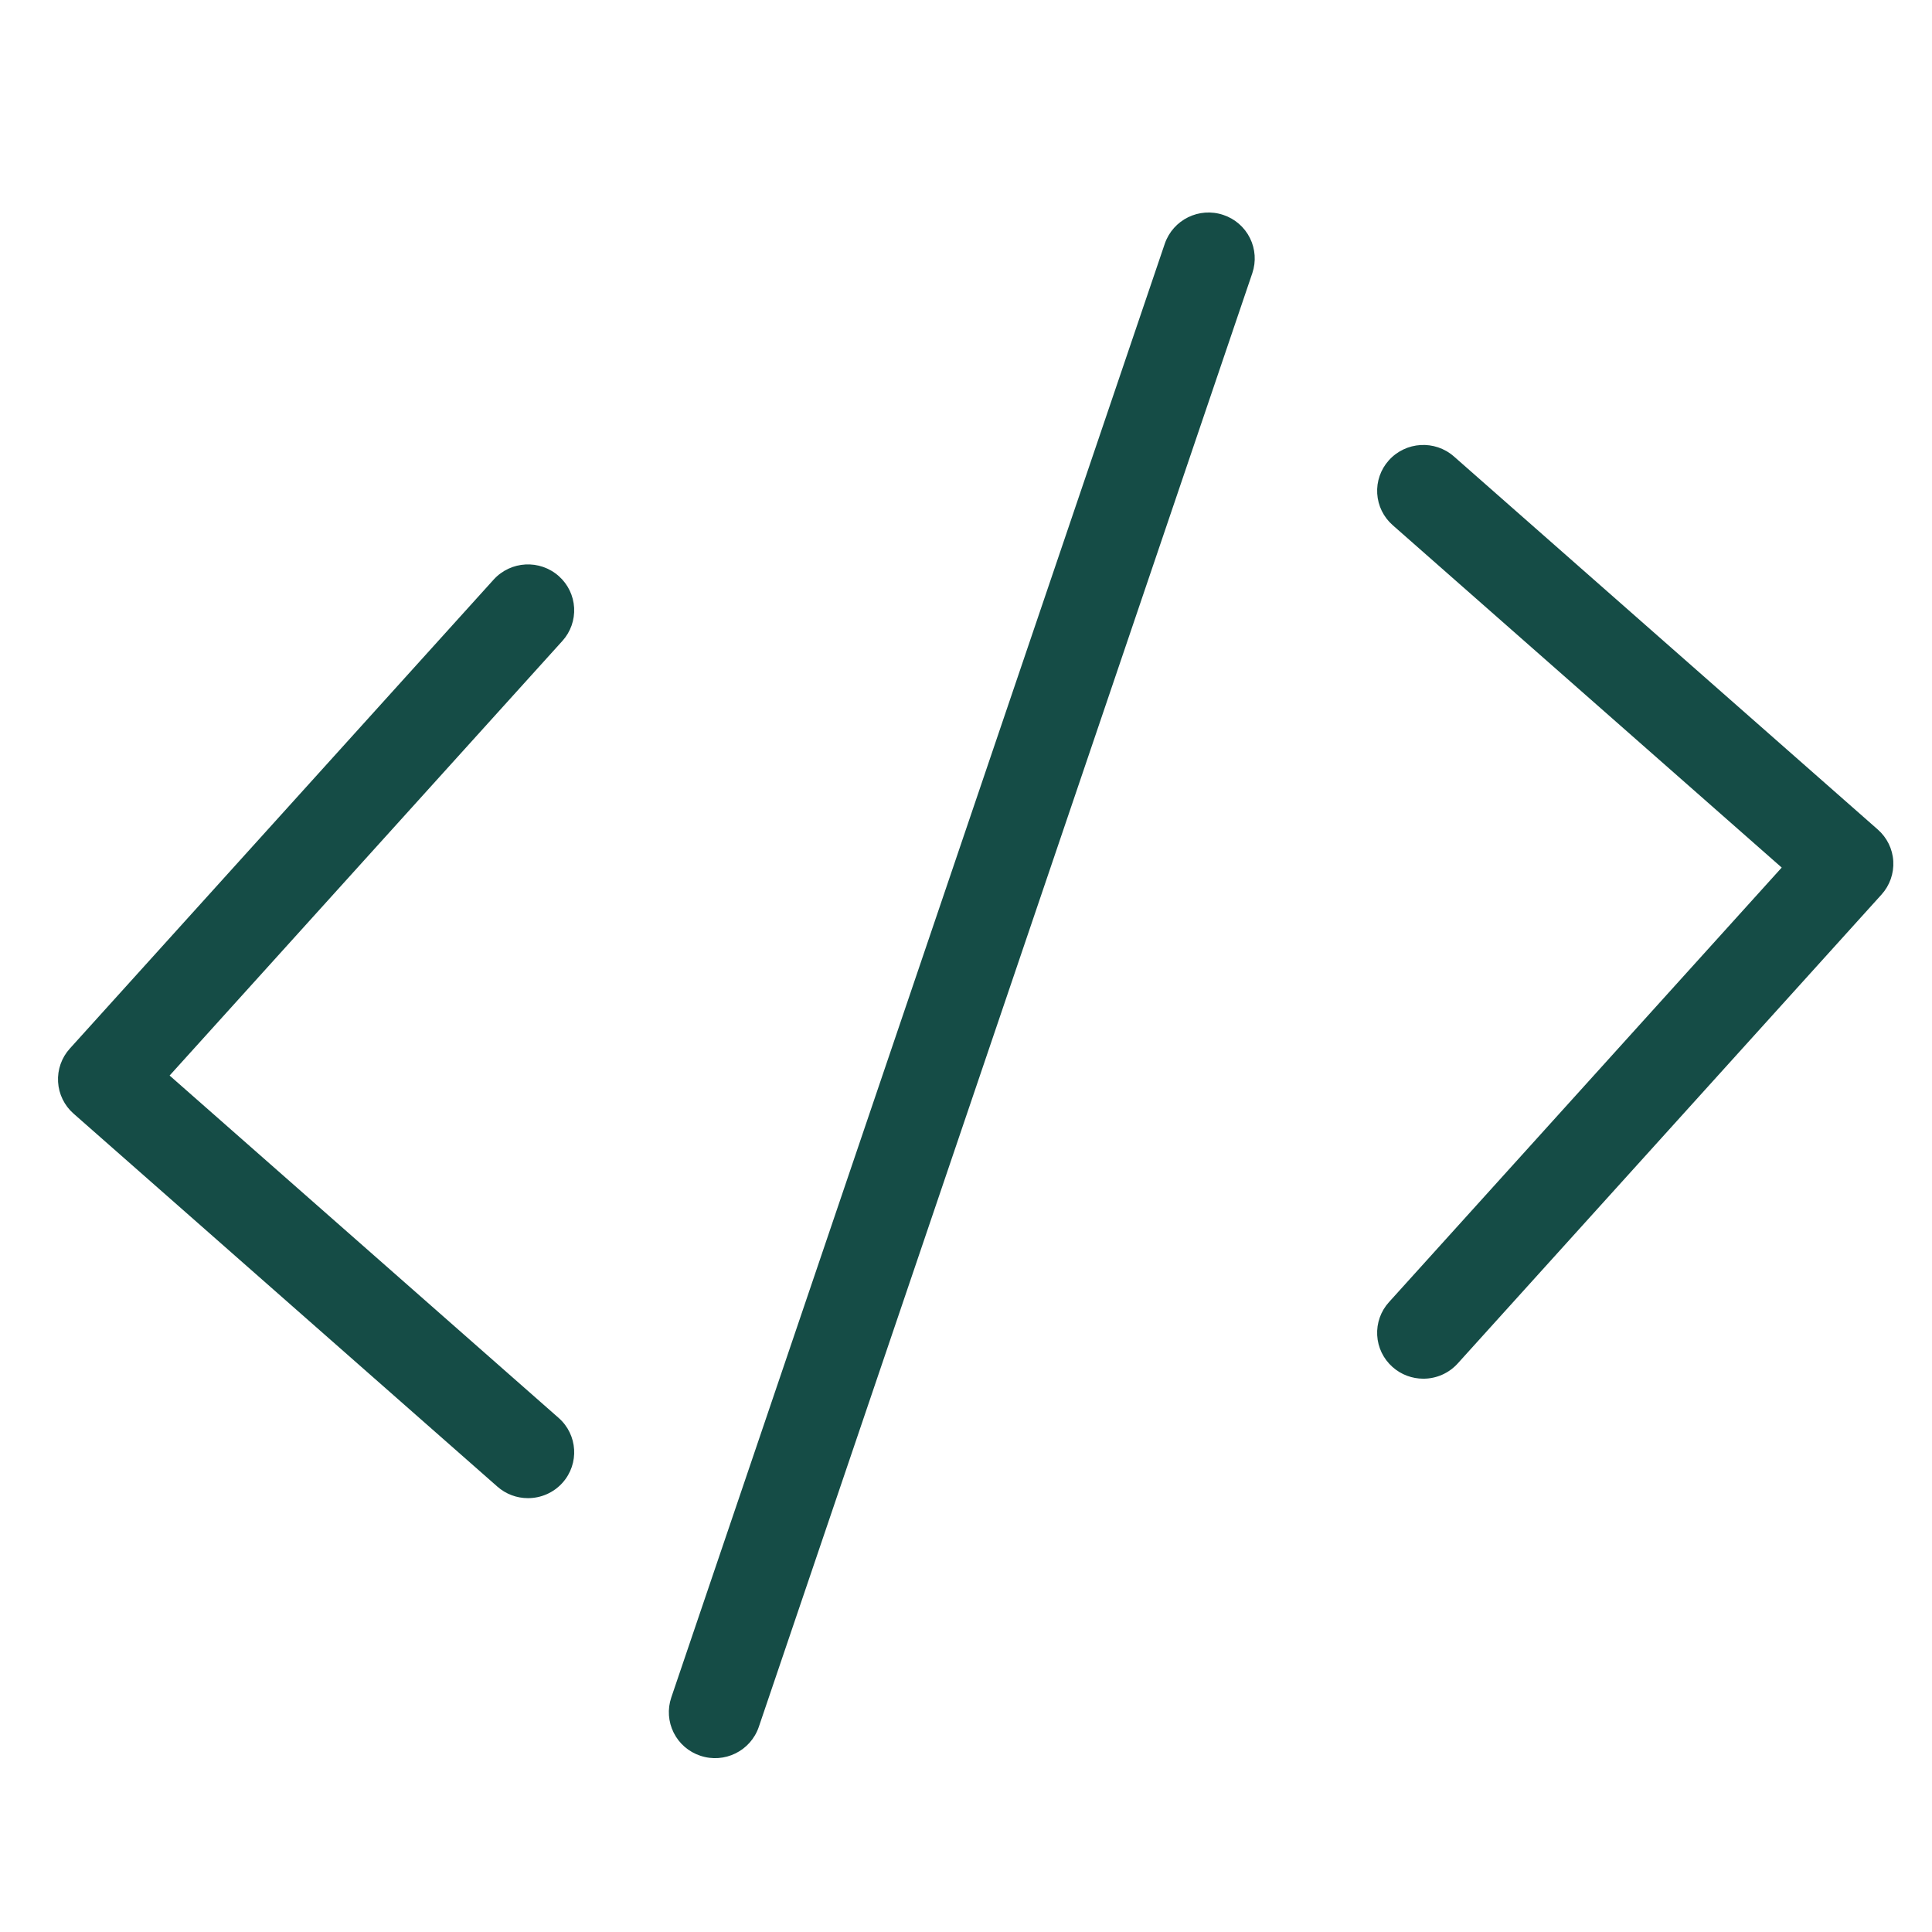
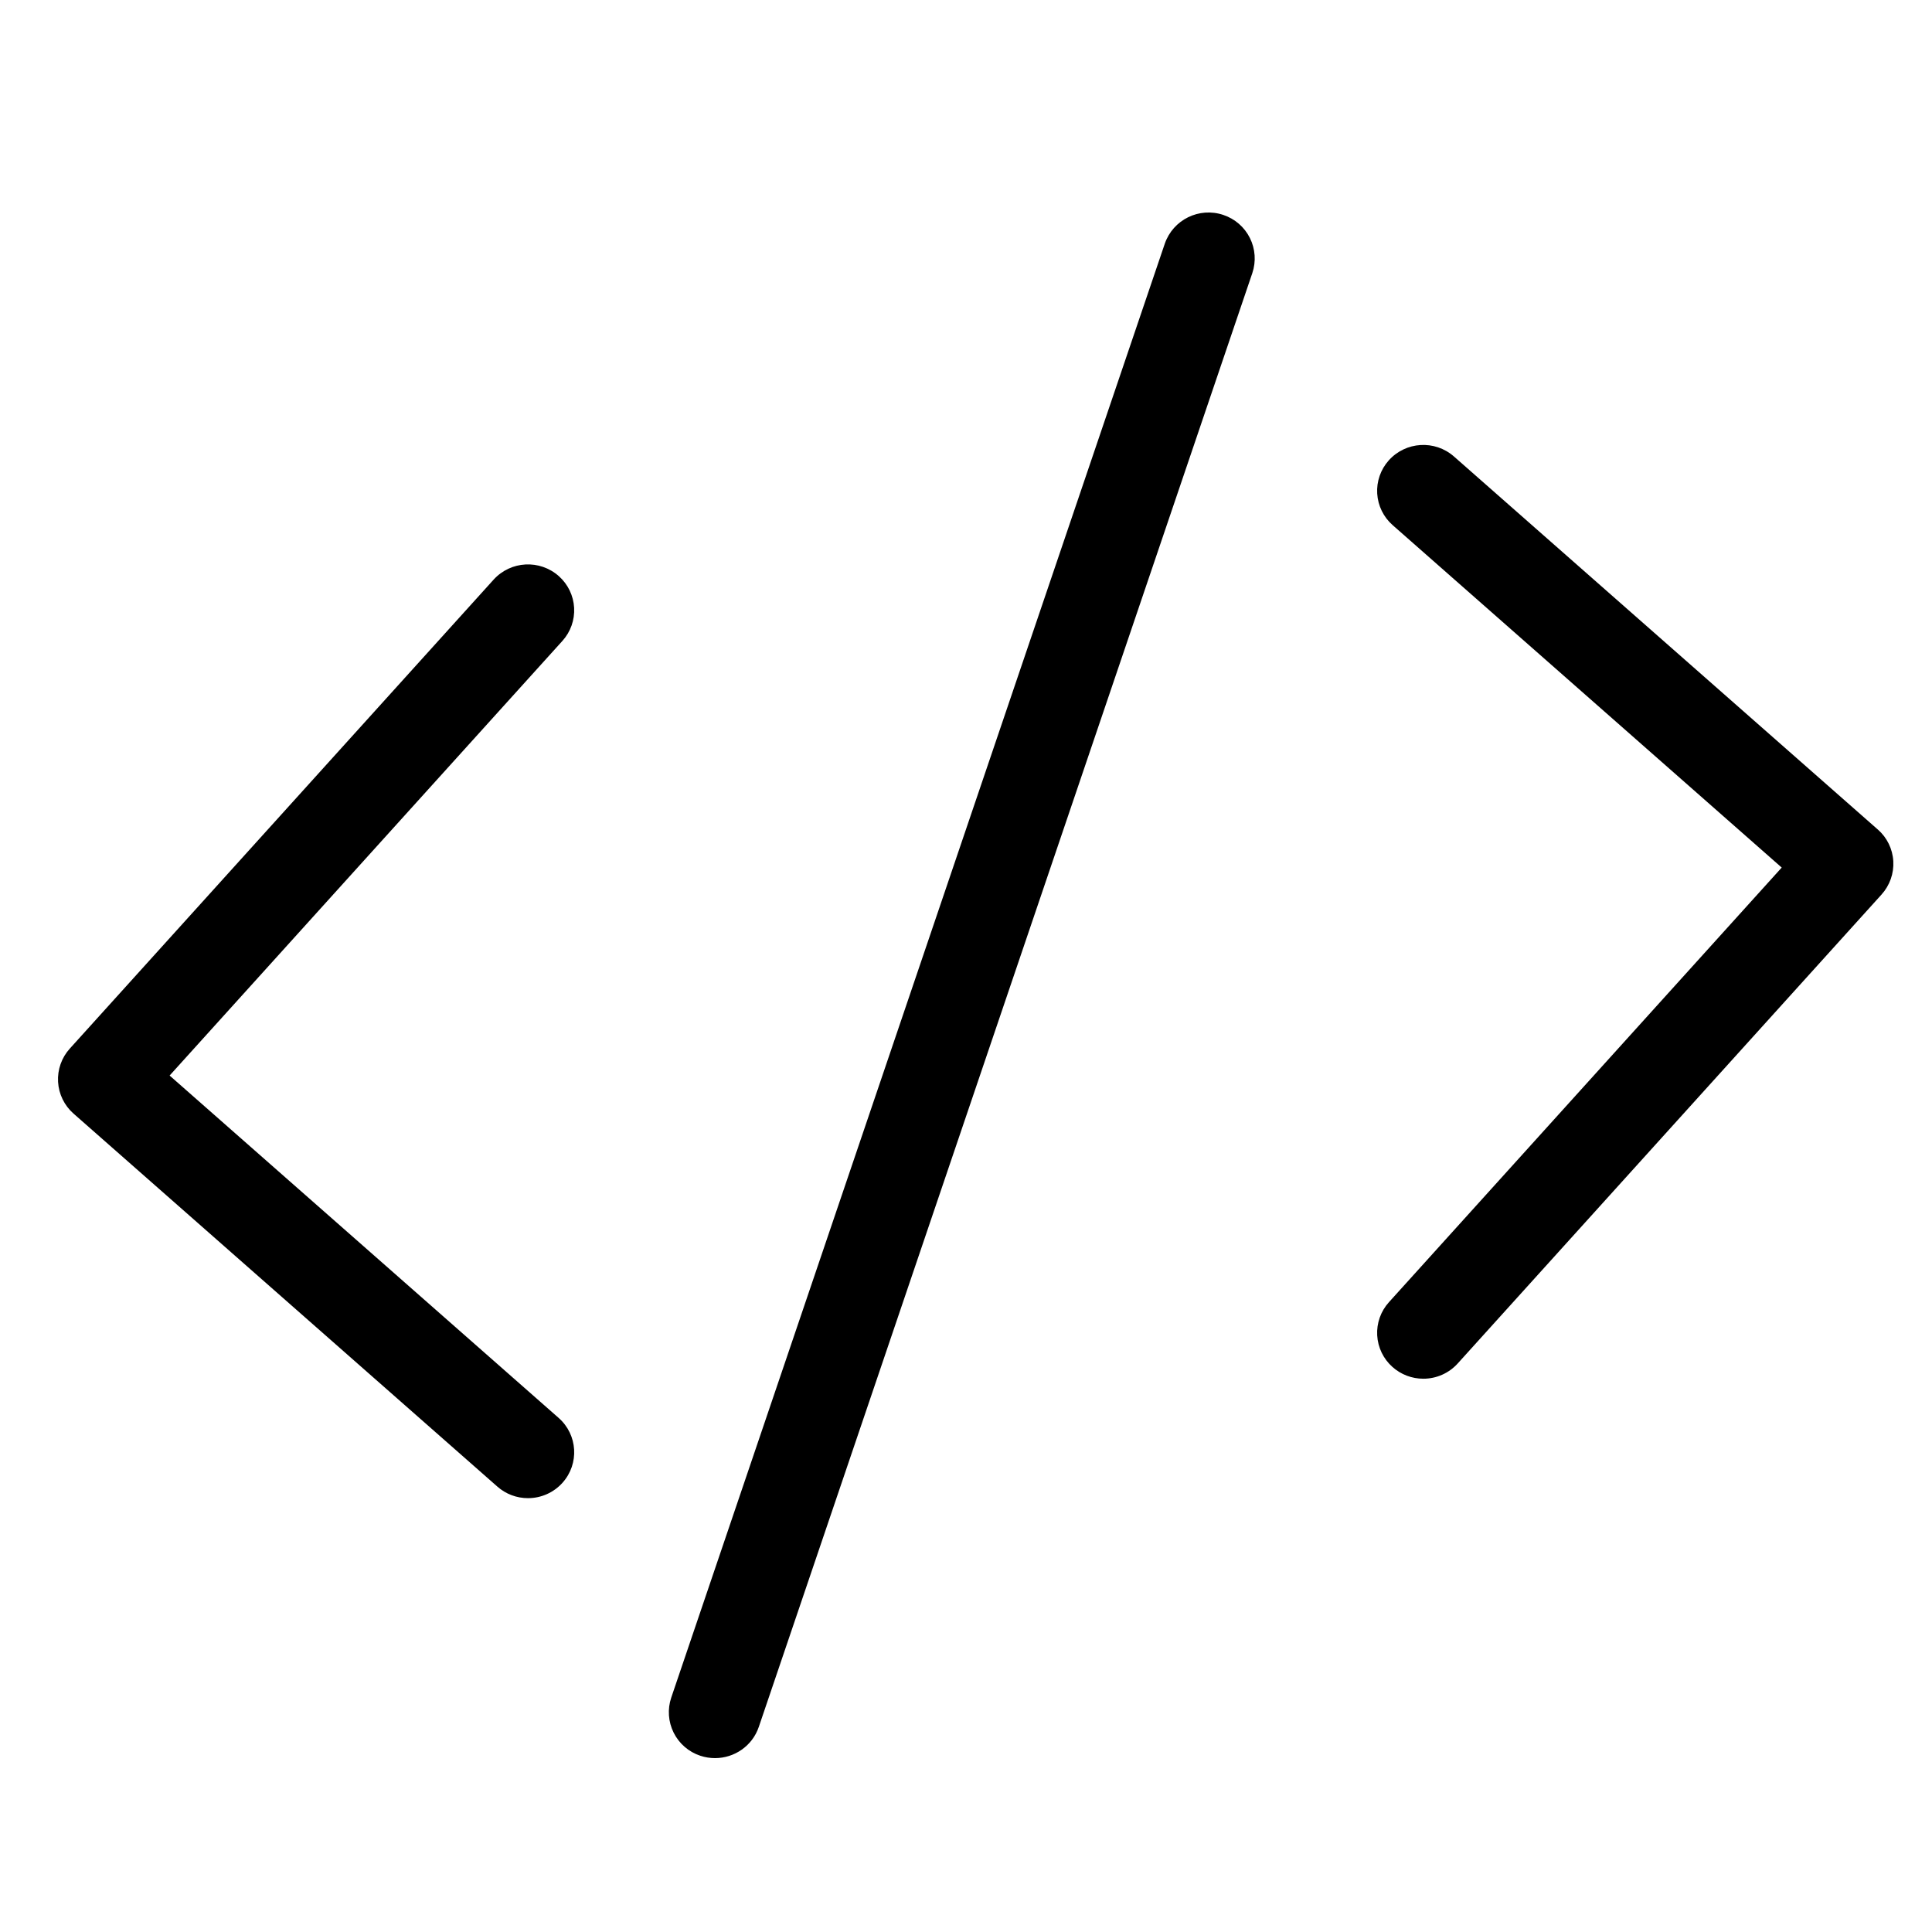
- <svg xmlns="http://www.w3.org/2000/svg" width="100" height="100">
-   <path fill="#134B45" fill-rule="evenodd" d="M60.288 12.617a2.395 2.395 0 0 1 3.031-1.492 2.374 2.374 0 0 1 1.502 3.01L39.276 89.383a2.392 2.392 0 0 1-3.031 1.492 2.372 2.372 0 0 1-1.501-3.01zM25.549 30.002a2.402 2.402 0 0 1 3.377-.18 2.363 2.363 0 0 1 .182 3.354L8.779 55.67l20.135 17.72c.99.87 1.08 2.372.205 3.354-.473.53-1.132.8-1.792.8a2.385 2.385 0 0 1-1.584-.598L3.806 57.64a2.366 2.366 0 0 1-.193-3.365zm46.334-6.172a2.402 2.402 0 0 1 3.374-.202l21.937 19.308c.478.419.767 1.01.802 1.64a2.374 2.374 0 0 1-.608 1.725L75.451 70.573a2.391 2.391 0 0 1-1.78.788c-.57 0-1.14-.2-1.597-.608a2.363 2.363 0 0 1-.182-3.354l20.329-22.494-20.135-17.722a2.362 2.362 0 0 1-.203-3.353z" opacity=".99" />
+ <svg xmlns="http://www.w3.org/2000/svg" width="100" height="100" fill="none">
+   <path fill="#000" fill-rule="evenodd" d="M63.319 11.125a2.395 2.395 0 0 0-3.031 1.492L34.744 87.866a2.372 2.372 0 0 0 1.5 3.01c.255.085.512.124.766.124.998 0 1.93-.626 2.266-1.617L64.82 14.135a2.374 2.374 0 0 0-1.502-3.01Zm33.875 31.81L75.257 23.628a2.402 2.402 0 0 0-3.375.202 2.362 2.362 0 0 0 .204 3.353l20.135 17.722L71.892 67.4a2.363 2.363 0 0 0 .182 3.354 2.392 2.392 0 0 0 1.596.608 2.39 2.39 0 0 0 1.78-.788L97.389 46.3a2.374 2.374 0 0 0 .608-1.724 2.359 2.359 0 0 0-.802-1.642ZM25.549 30.002a2.402 2.402 0 0 1 3.377-.18 2.363 2.363 0 0 1 .182 3.354L8.779 55.67l20.135 17.72c.99.87 1.08 2.372.205 3.353a2.393 2.393 0 0 1-1.792.801 2.385 2.385 0 0 1-1.584-.598L3.806 57.64a2.366 2.366 0 0 1-.193-3.365L25.55 30.001Z" clip-rule="evenodd" />
</svg>
